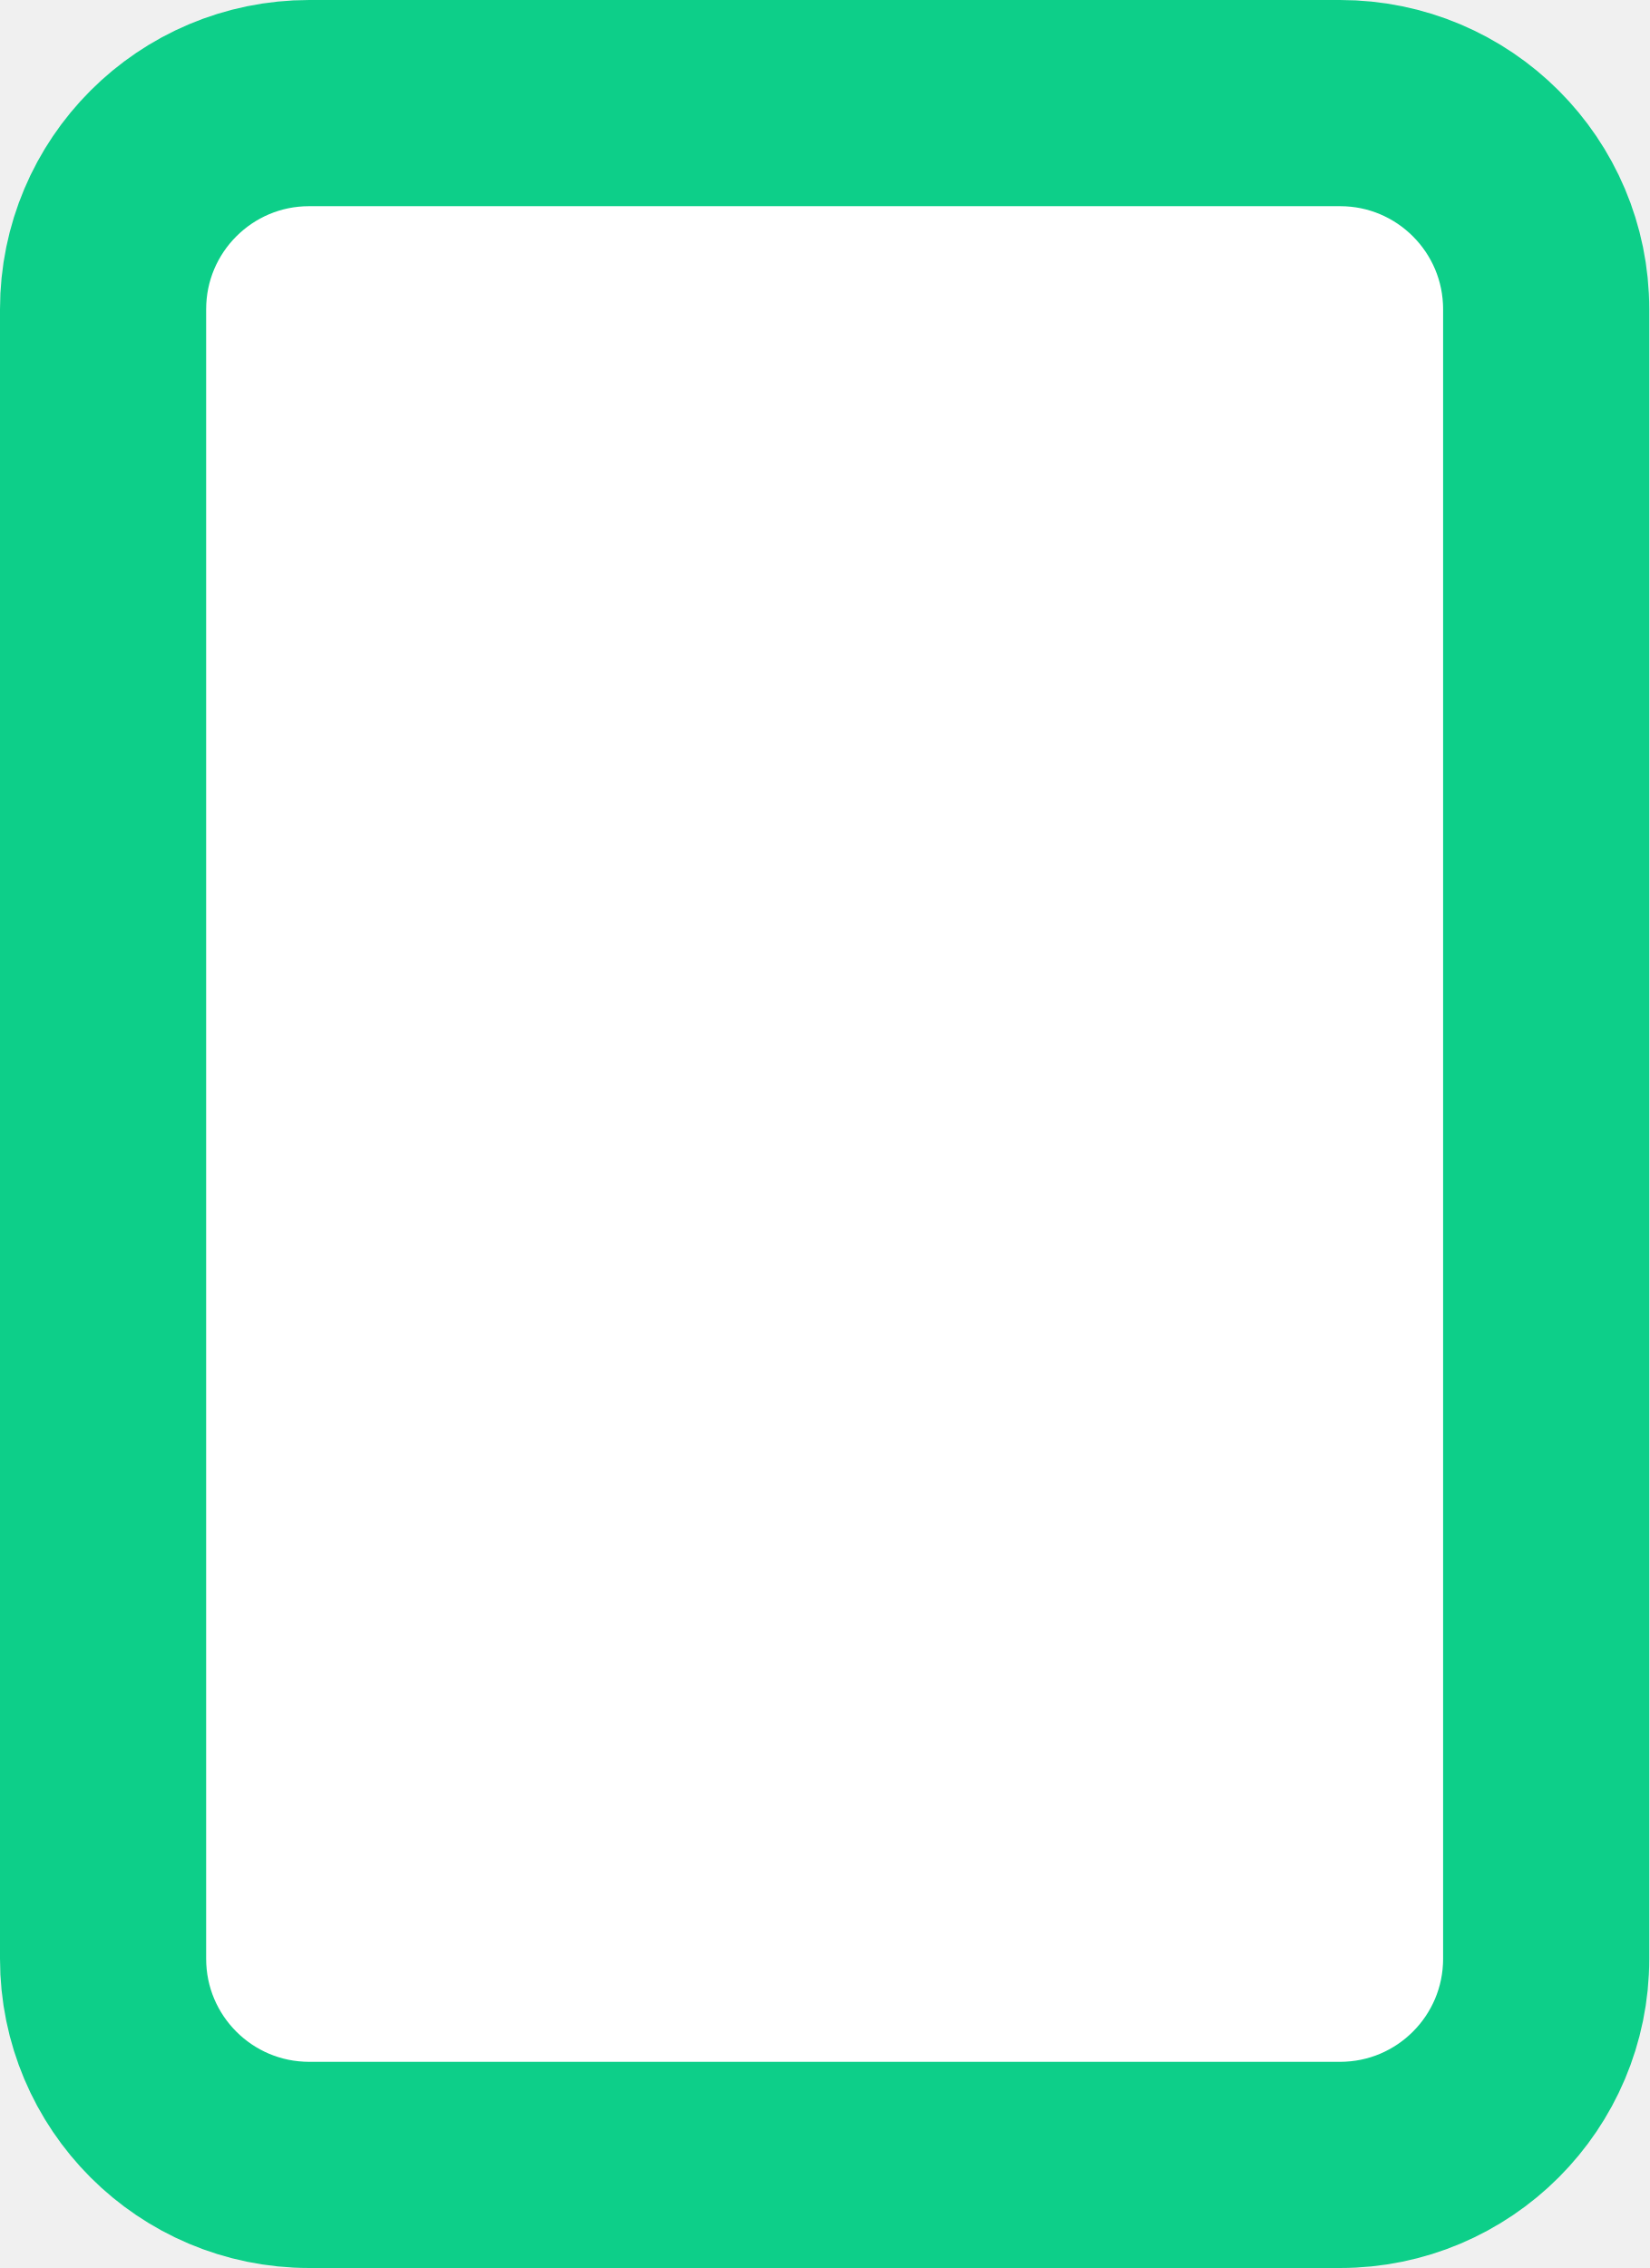
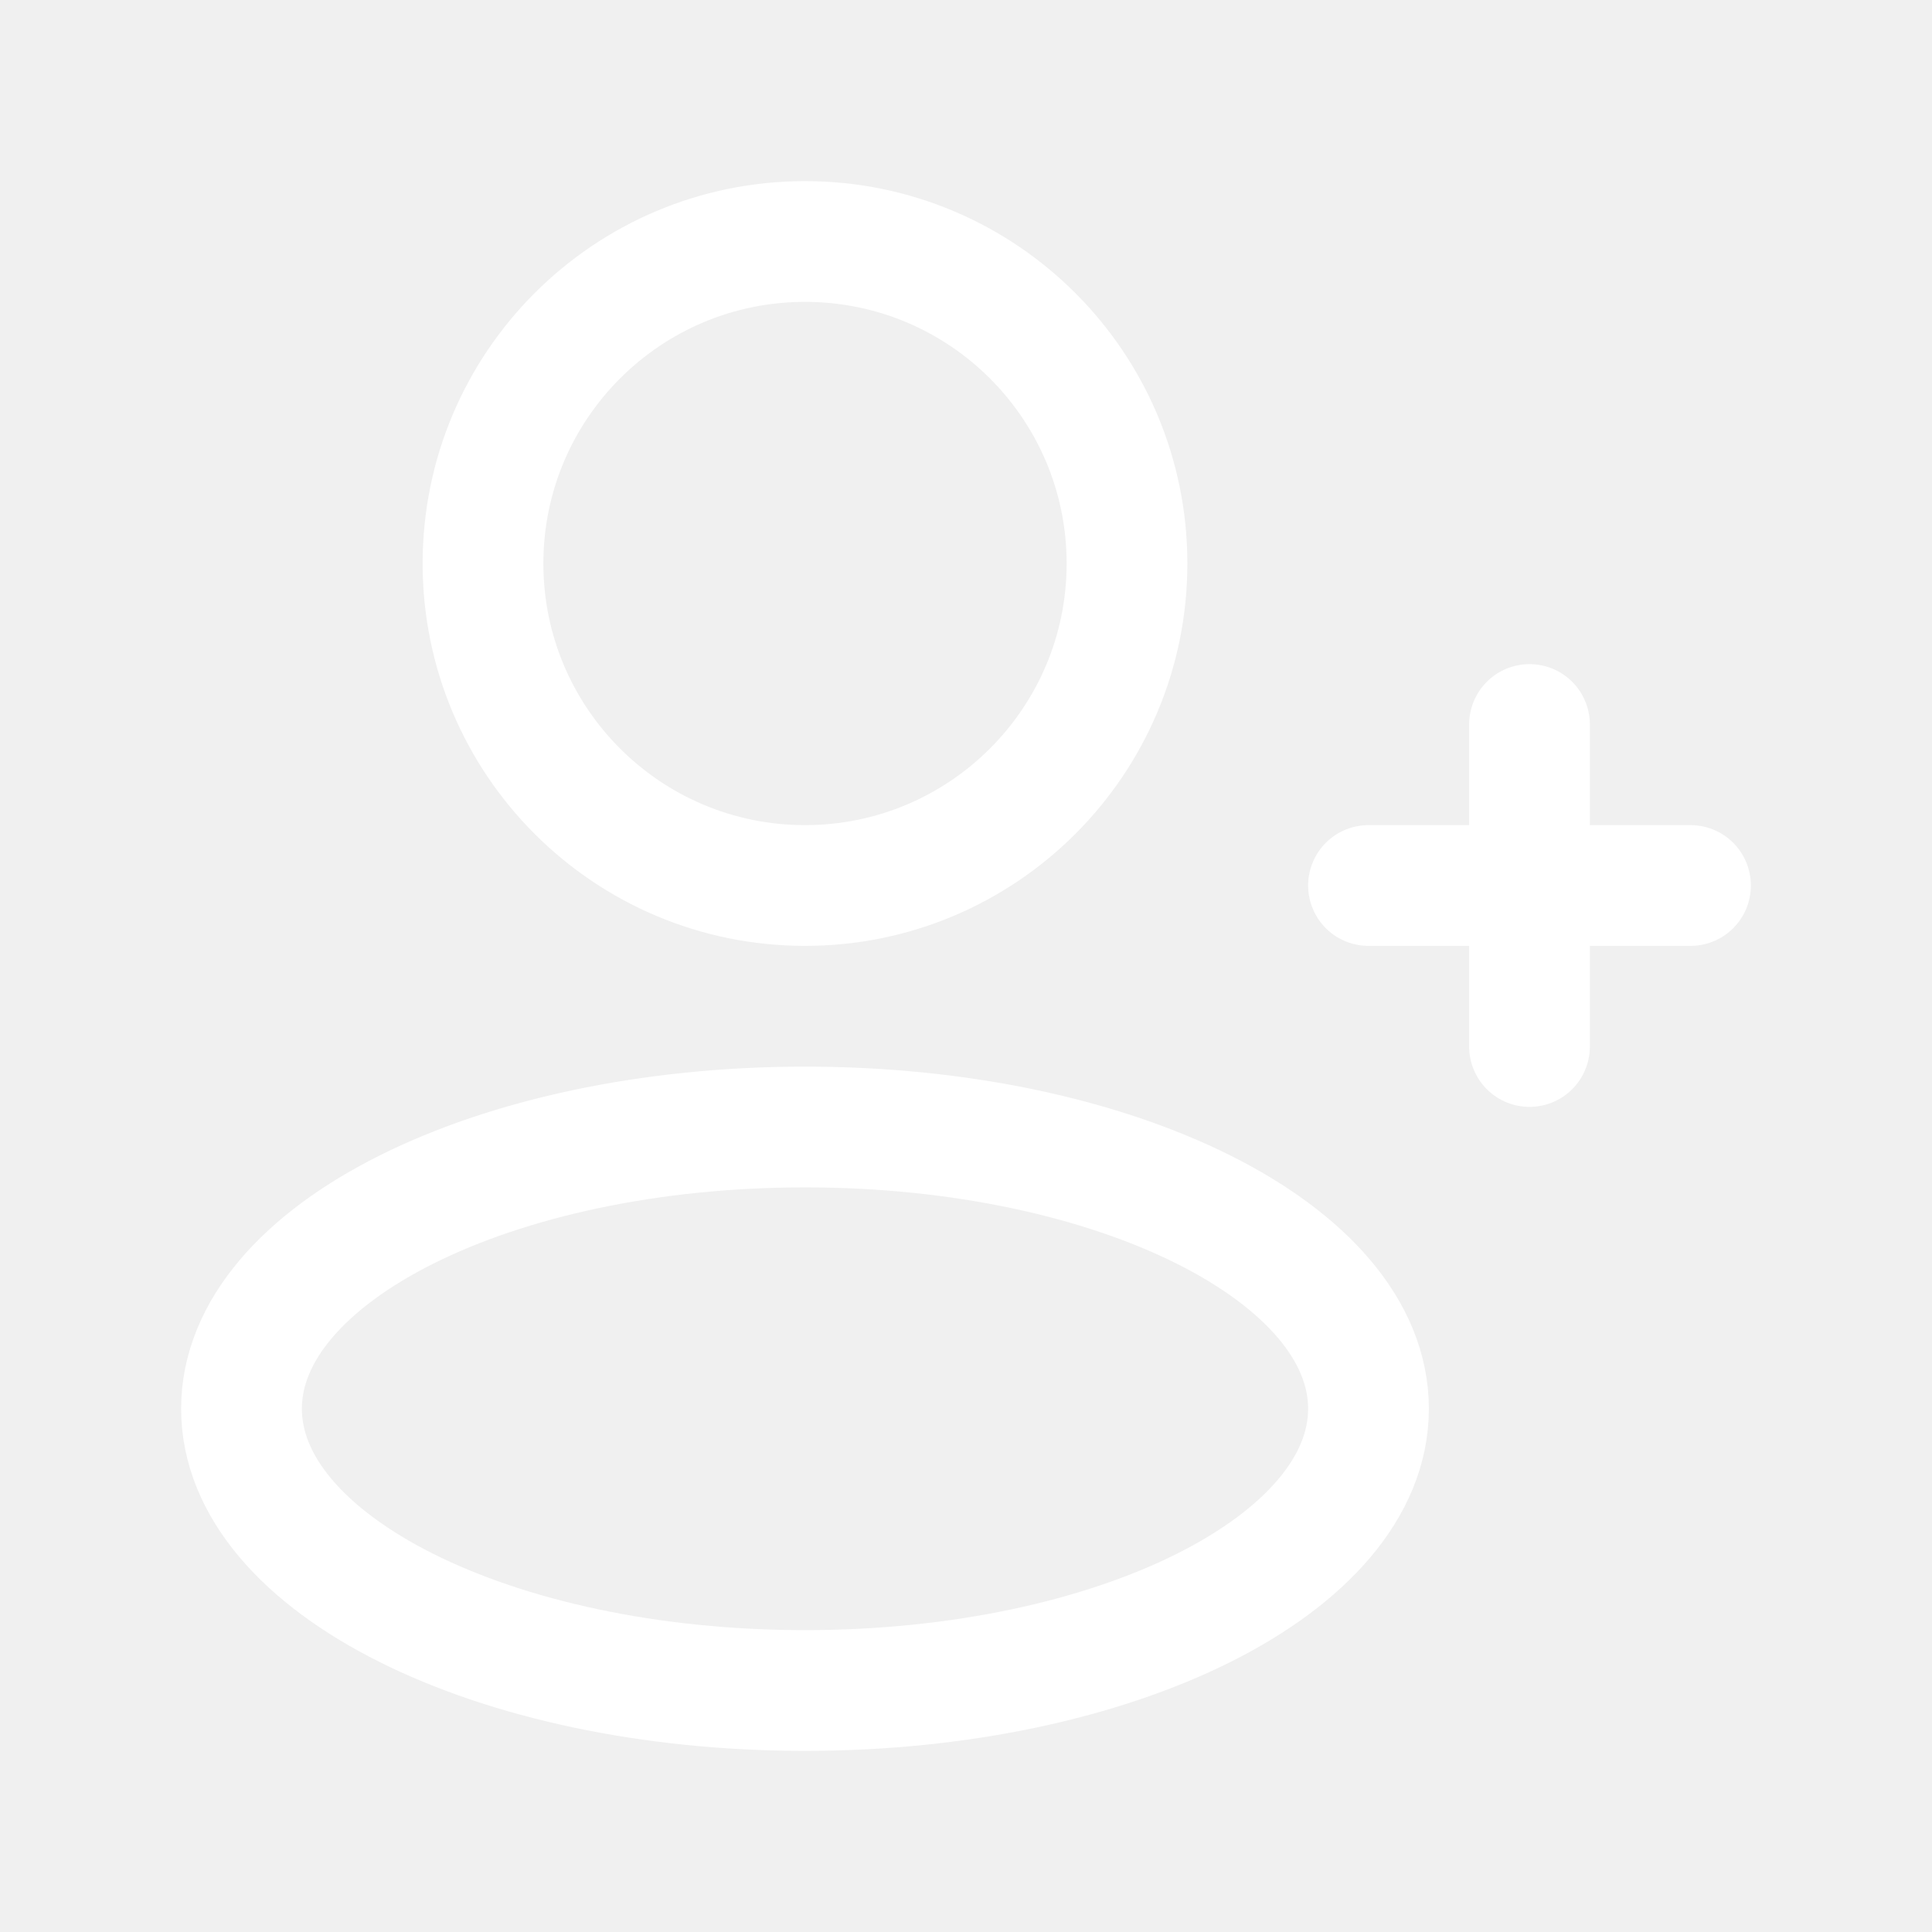
- <svg xmlns="http://www.w3.org/2000/svg" width="16" height="22" viewBox="0 0 16 22" fill="none">
-   <path d="M13 1H3C1.895 1 1 1.895 1 3V19C1 20.105 1.895 21 3 21H13C14.105 21 15 20.105 15 19V3C15 1.895 14.105 1 13 1Z" fill="white" stroke="#0DCF89" stroke-width="2" stroke-linecap="round" stroke-linejoin="round" />
+ <svg xmlns="http://www.w3.org/2000/svg" width="24" height="24" viewBox="0 0 24 24" fill="none">
+   <ellipse cx="10" cy="17.5" rx="7" ry="3.5" stroke="white" stroke-width="1.5" stroke-linejoin="round" />
+   <circle cx="10" cy="7" r="4" stroke="white" stroke-width="1.5" stroke-linejoin="round" />
+   <path d="M21 11H17" stroke="white" stroke-width="1.5" stroke-linecap="round" />
+   <path d="M19 9L19 13" stroke="white" stroke-width="1.5" stroke-linecap="round" />
</svg>
